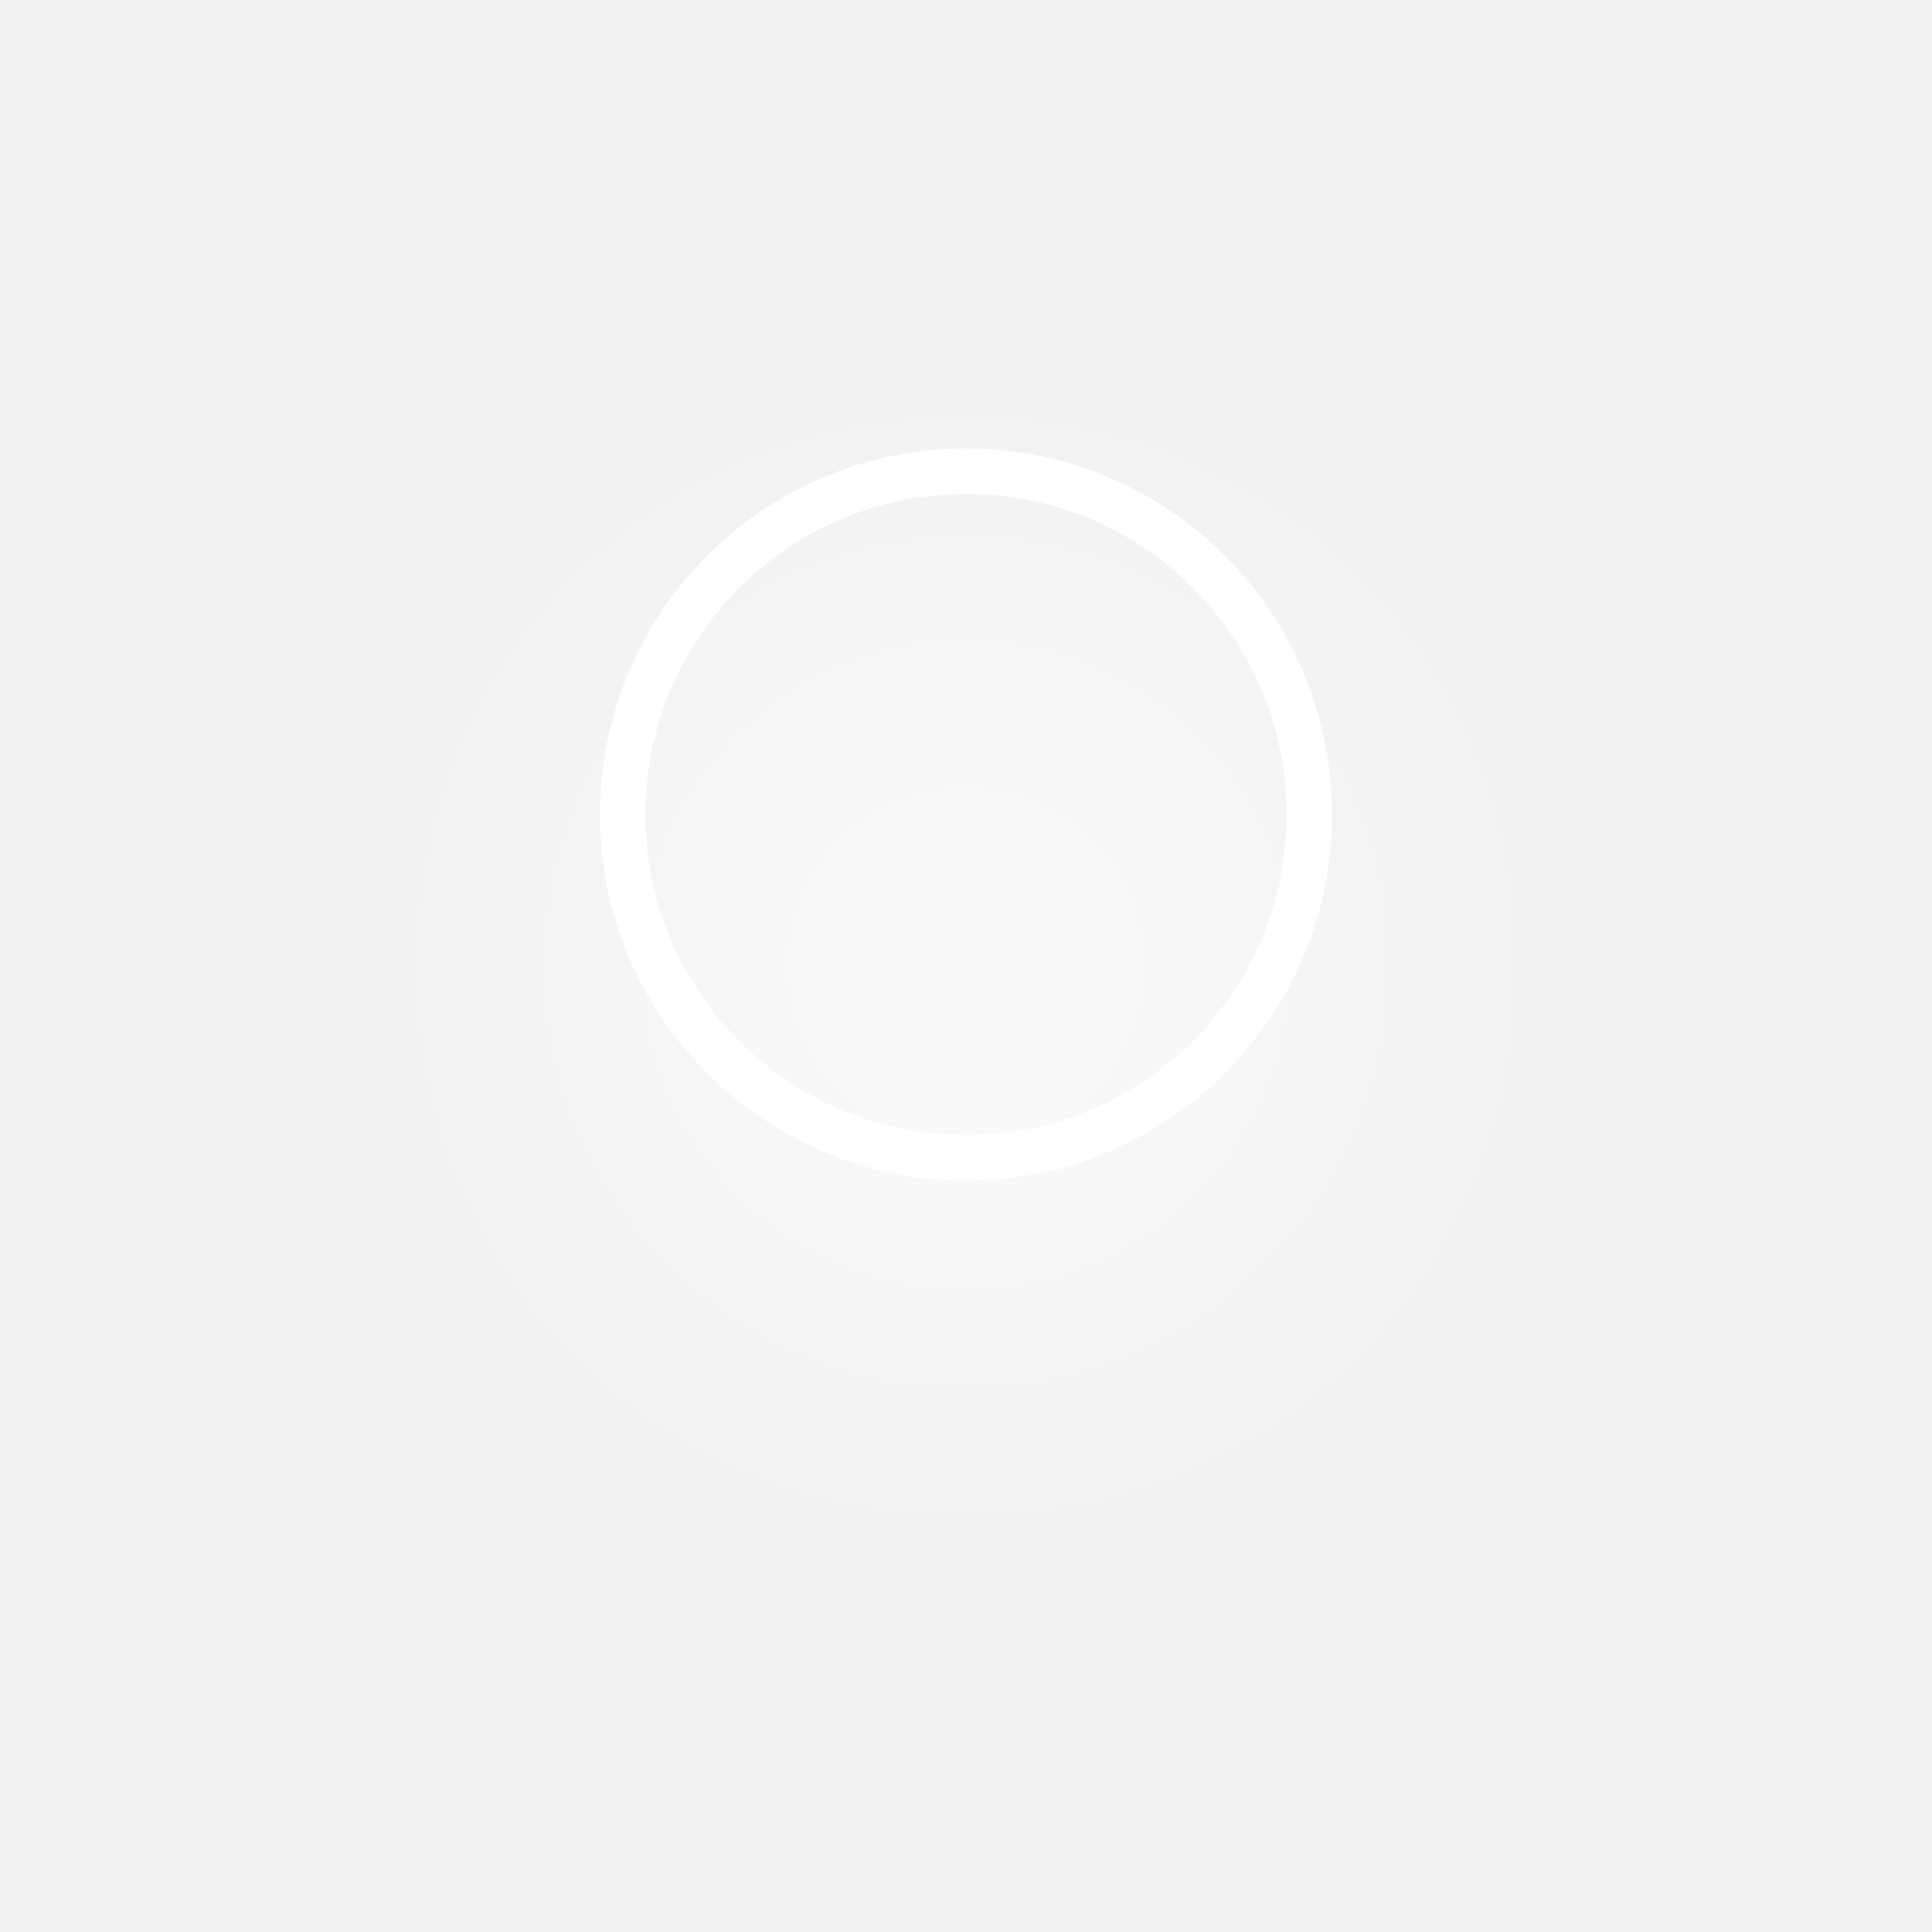
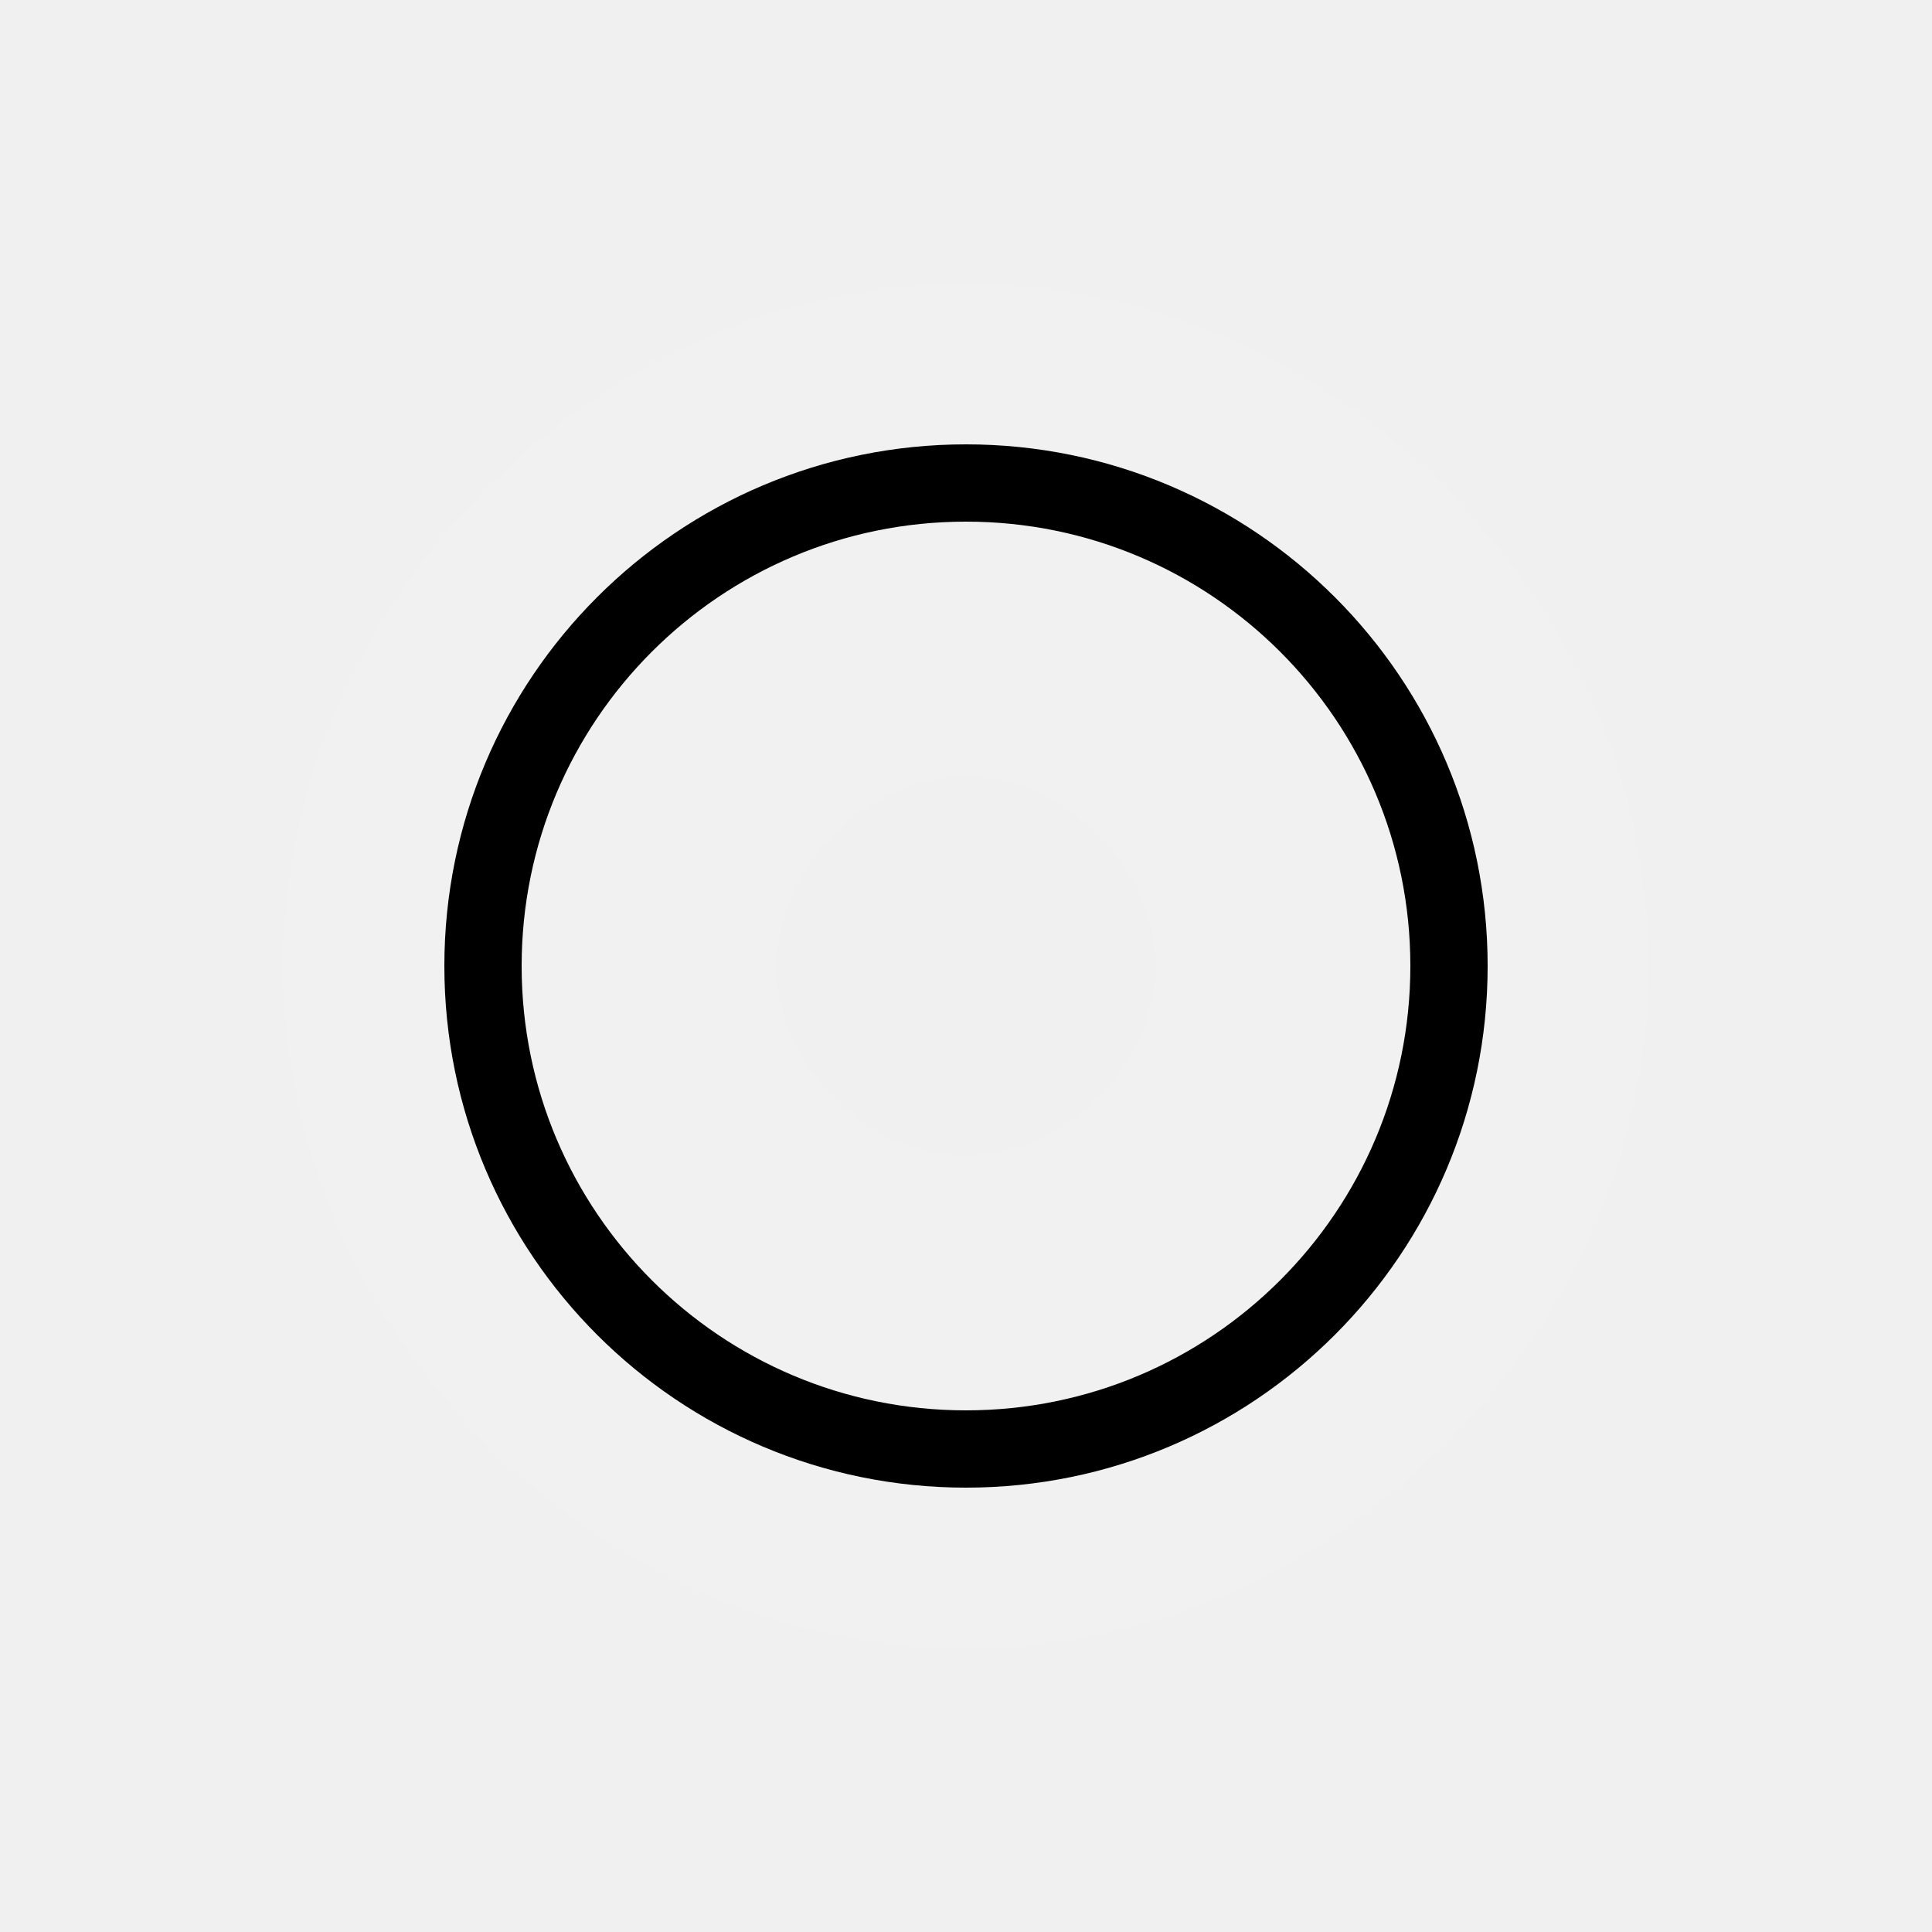
- <svg xmlns="http://www.w3.org/2000/svg" width="51" height="51" viewBox="0 0 51 51" fill="none">
+ <svg xmlns="http://www.w3.org/2000/svg" width="30" height="30" viewBox="0 0 30 30" fill="none">
  <g filter="url(#filter0_d)">
-     <path d="M25.5 30.562C30.505 30.562 34.562 26.505 34.562 21.5C34.562 16.495 30.505 12.438 25.5 12.438C20.495 12.438 16.438 16.495 16.438 21.5C16.438 26.505 20.495 30.562 25.5 30.562Z" fill="white" fill-opacity="0.01" stroke="white" stroke-width="1.2" stroke-linecap="round" stroke-linejoin="round" />
+     <path d="M15 22.5C19.142 22.5 22.5 19.142 22.5 15C22.5 10.858 19.142 7.5 15 7.5C10.858 7.5 7.5 10.858 7.5 15C7.5 19.142 10.858 22.5 15 22.5Z" stroke="black" stroke-width="1.2" stroke-linecap="round" stroke-linejoin="round" />
  </g>
  <defs>
-     <filter id="filter0_d" x="0.837" y="0.838" width="49.325" height="49.325" filterUnits="userSpaceOnUse" color-interpolation-filters="sRGB">
+     <filter id="filter0_d" x="0.9" y="0.9" width="28.2" height="28.2" filterUnits="userSpaceOnUse" color-interpolation-filters="sRGB">
      <feFlood flood-opacity="0" result="BackgroundImageFix" />
      <feColorMatrix in="SourceAlpha" type="matrix" values="0 0 0 0 0 0 0 0 0 0 0 0 0 0 0 0 0 0 127 0" />
-       <feOffset dy="4" />
-       <feGaussianBlur stdDeviation="7.5" />
-       <feColorMatrix type="matrix" values="0 0 0 0 1 0 0 0 0 1 0 0 0 0 1 0 0 0 0.8 0" />
+       <feOffset />
+       <feGaussianBlur stdDeviation="3" />
+       <feColorMatrix type="matrix" values="0 0 0 0 1 0 0 0 0 1 0 0 0 0 1 0 0 0 0.4 0" />
      <feBlend mode="normal" in2="BackgroundImageFix" result="effect1_dropShadow" />
      <feBlend mode="normal" in="SourceGraphic" in2="effect1_dropShadow" result="shape" />
    </filter>
  </defs>
</svg>
